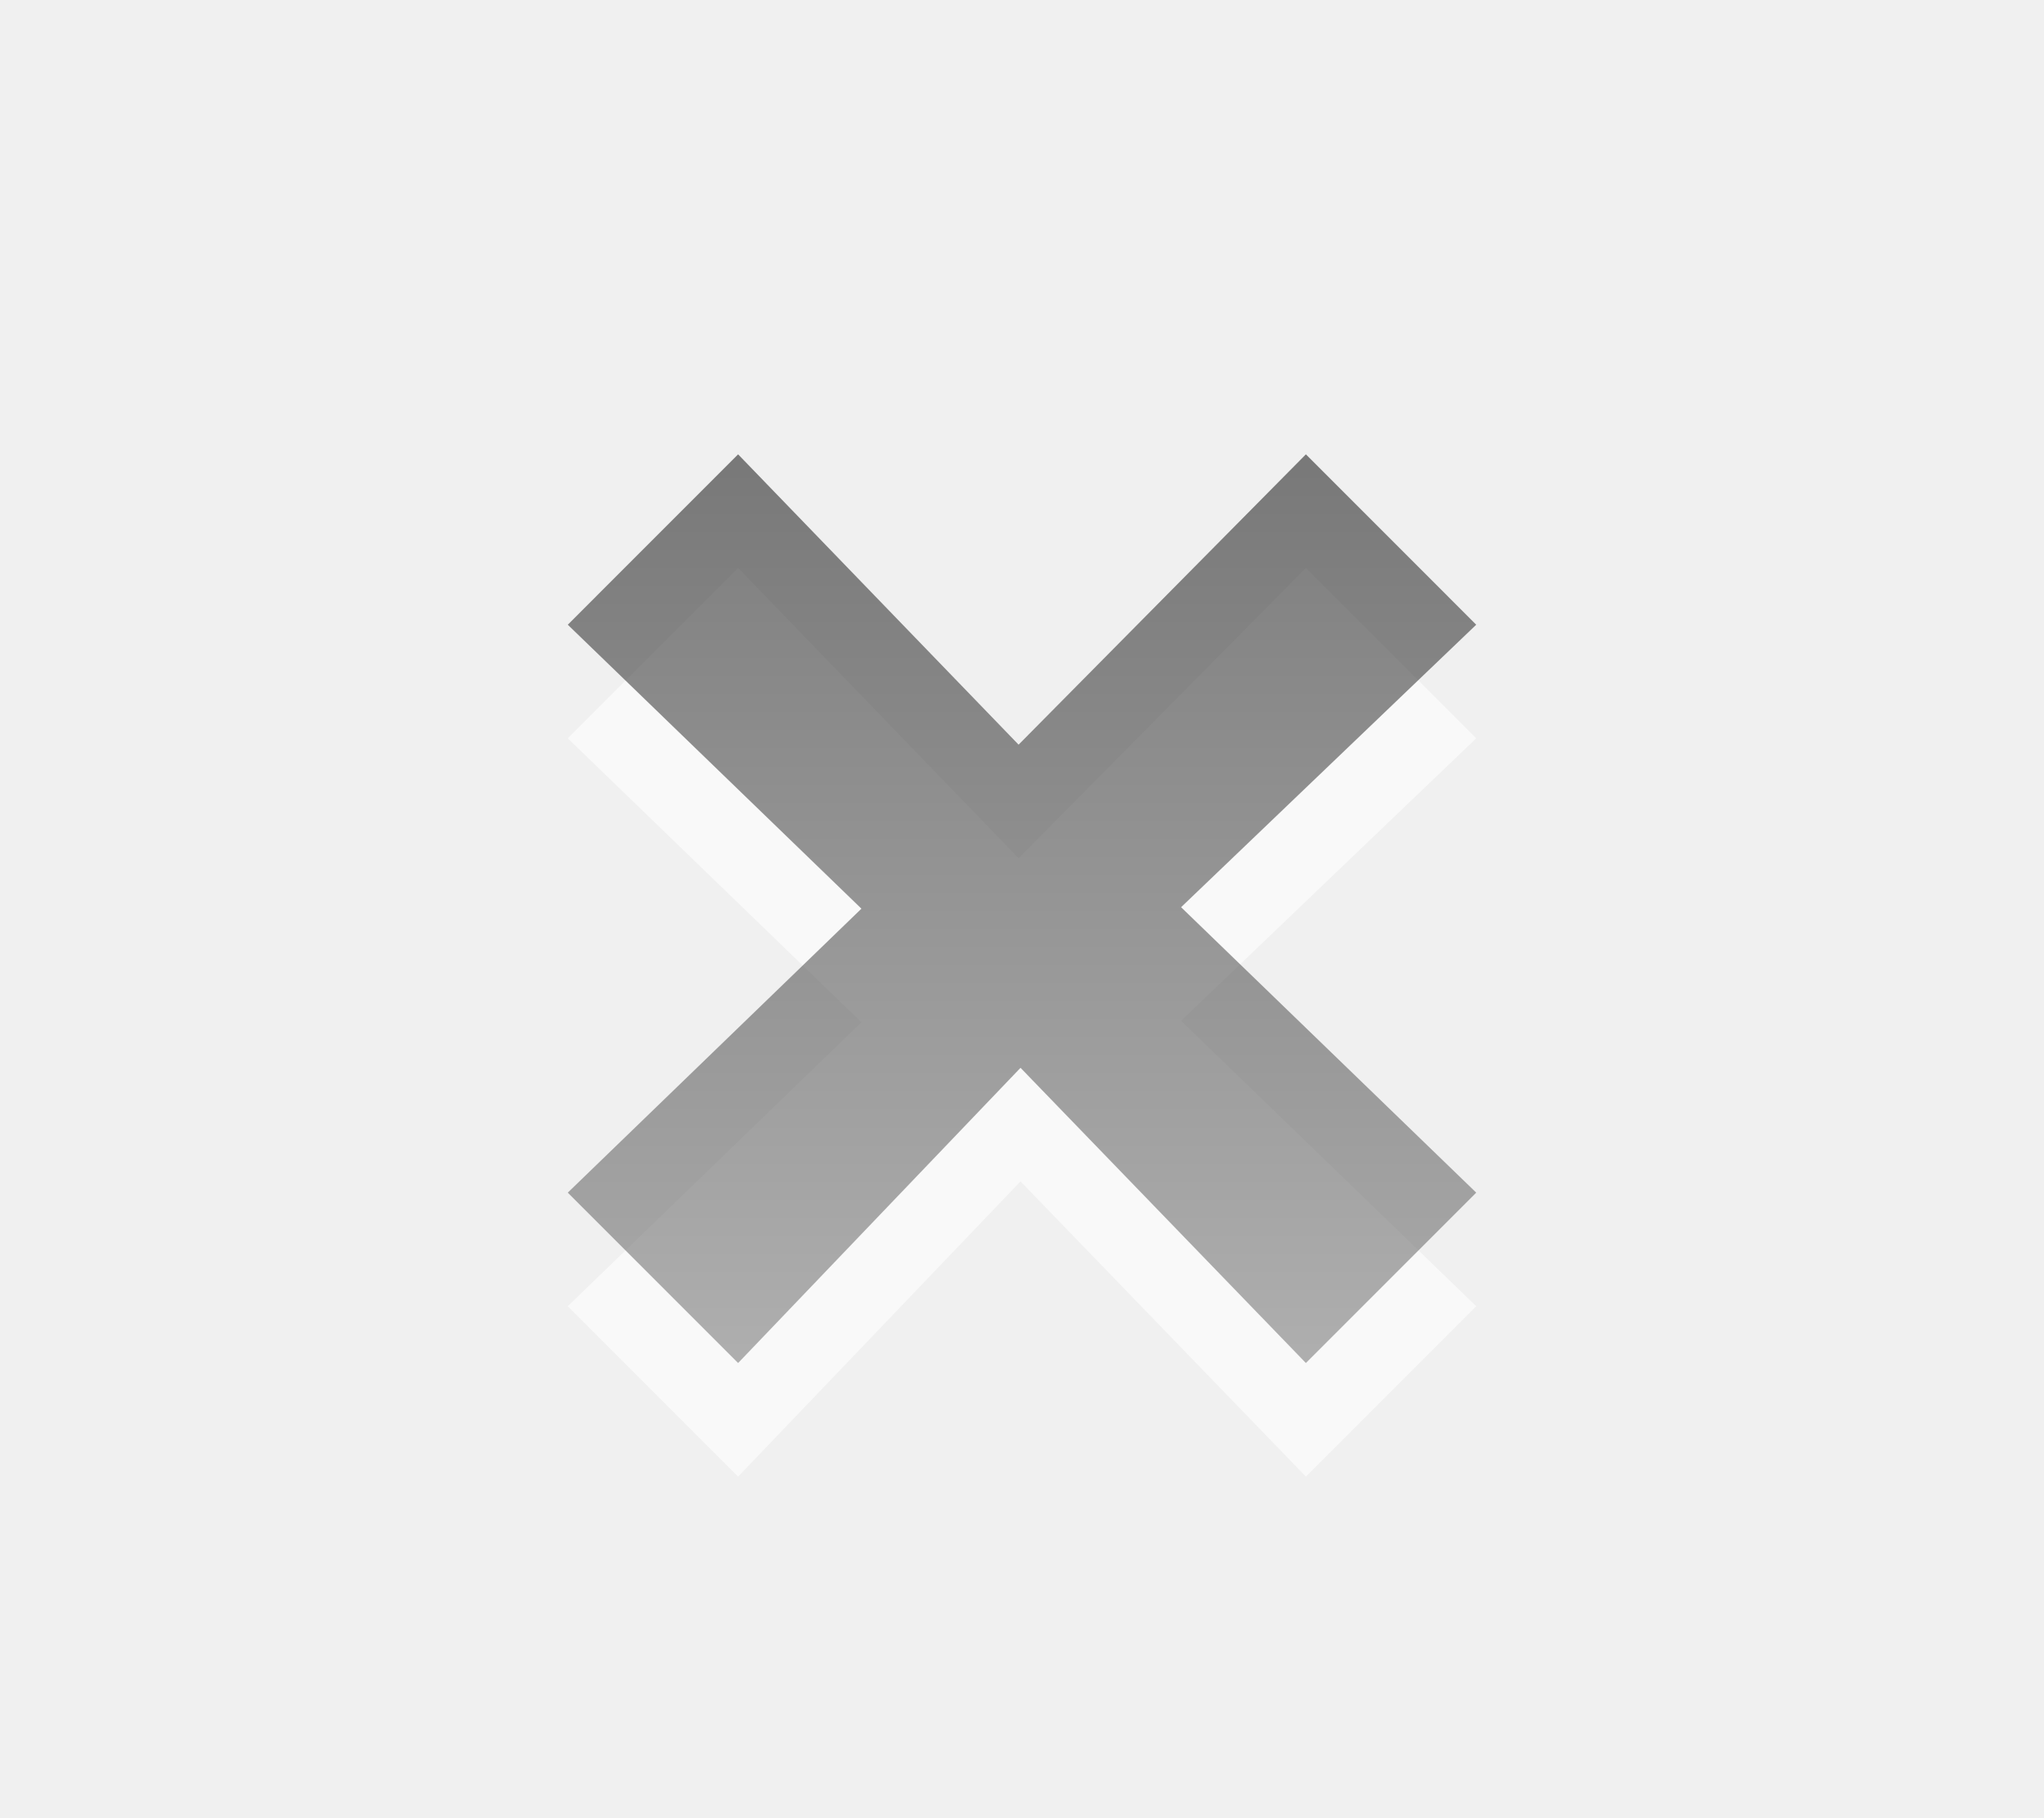
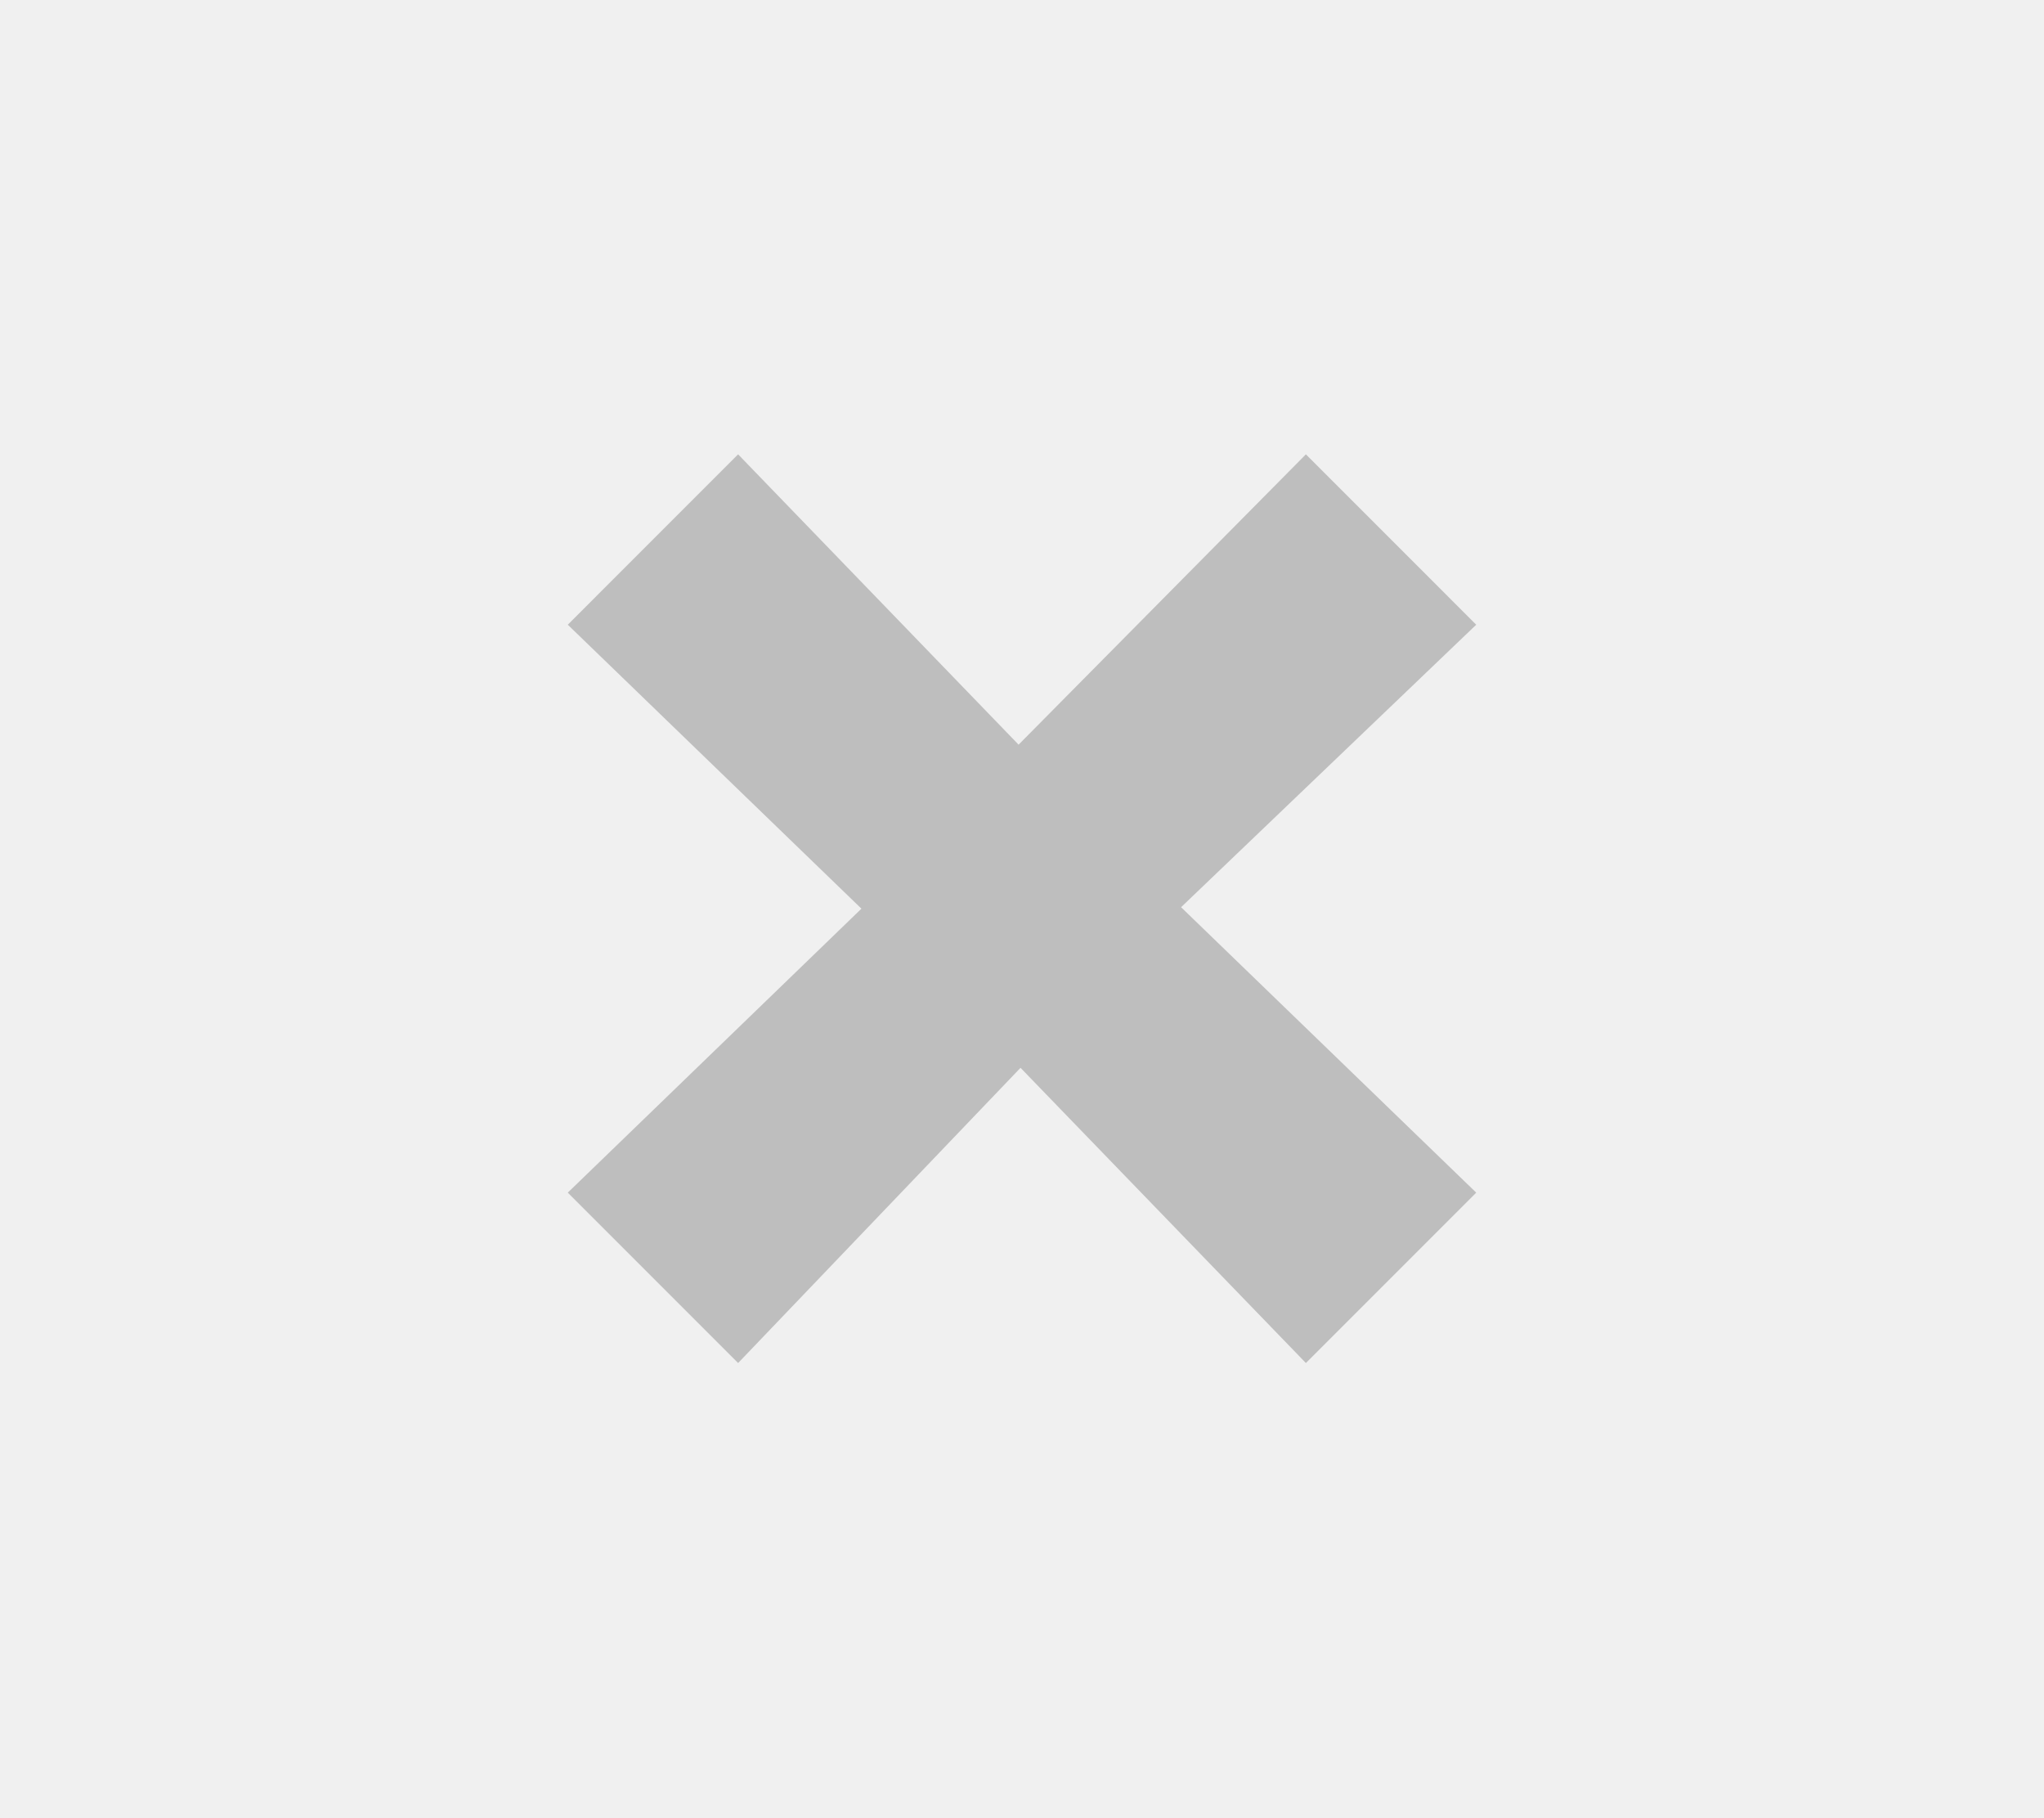
<svg xmlns="http://www.w3.org/2000/svg" xmlns:xlink="http://www.w3.org/1999/xlink" version="1.0" width="18" height="16" id="svg2">
  <defs id="defs4">
    <linearGradient id="linearGradient3587-6-5">
      <stop id="stop3589-9-2" style="stop-color:#000000;stop-opacity:1" offset="0" />
      <stop id="stop3591-7-4" style="stop-color:#646464;stop-opacity:1" offset="1" />
    </linearGradient>
    <linearGradient x1="7.08" y1="7.694" x2="11.318" y2="11.932" id="linearGradient2388" xlink:href="#linearGradient3587-6-5" gradientUnits="userSpaceOnUse" gradientTransform="matrix(0.7071068,0.7071068,-0.7071068,0.7071068,11.12132,-5.435029)" />
    <linearGradient x1="8.131" y1="19.05" x2="8.131" y2="15.936" id="linearGradient5038" xlink:href="#linearGradient3732-77" gradientUnits="userSpaceOnUse" gradientTransform="matrix(0.8666667,0,0,0.7333333,2.066667,-16.06667)" />
    <linearGradient id="linearGradient3732-77">
      <stop id="stop3734-3" style="stop-color:#000000;stop-opacity:1" offset="0" />
      <stop id="stop3736-71" style="stop-color:#000000;stop-opacity:0" offset="1" />
    </linearGradient>
    <linearGradient x1="8.131" y1="19.05" x2="8.131" y2="15.936" id="linearGradient3794" xlink:href="#linearGradient3788" gradientUnits="userSpaceOnUse" gradientTransform="matrix(1.133333,0,0,1,-0.06666673,-3)" />
    <linearGradient id="linearGradient3788">
      <stop id="stop3790" style="stop-color:#ffffff;stop-opacity:1" offset="0" />
      <stop id="stop3792" style="stop-color:#ffffff;stop-opacity:0" offset="1" />
    </linearGradient>
    <linearGradient x1="22.863" y1="-0.949" x2="26.234" y2="2.421" id="linearGradient6695" xlink:href="#linearGradient3587-6-5-1-5" gradientUnits="userSpaceOnUse" gradientTransform="matrix(0.7071068,0.7071068,-0.7071068,0.7071068,-9.87868,-7.43503)" />
    <linearGradient id="linearGradient3587-6-5-1-5">
      <stop id="stop3589-9-2-8-5" style="stop-color:#000000;stop-opacity:1" offset="0" />
      <stop id="stop3591-7-4-3-0" style="stop-color:#646464;stop-opacity:1" offset="1" />
    </linearGradient>
    <linearGradient x1="19.491" y1="-4.322" x2="22.887" y2="-0.926" id="linearGradient6693" xlink:href="#linearGradient3587-6-5-1-5" gradientUnits="userSpaceOnUse" gradientTransform="matrix(0.7071068,0.7071068,-0.7071068,0.7071068,-9.87868,-7.43503)" />
    <linearGradient id="linearGradient3059">
      <stop id="stop3061" style="stop-color:#000000;stop-opacity:1" offset="0" />
      <stop id="stop3063" style="stop-color:#646464;stop-opacity:1" offset="1" />
    </linearGradient>
    <linearGradient x1="20.534" y1="-4.352" x2="26.153" y2="1.267" id="linearGradient6693-5" xlink:href="#linearGradient3587-6-5-1-5-2" gradientUnits="userSpaceOnUse" gradientTransform="matrix(0.7071068,0.7071068,-0.7071068,0.7071068,-9.87868,-7.43503)" />
    <linearGradient id="linearGradient3587-6-5-1-5-2">
      <stop id="stop3589-9-2-8-5-0" style="stop-color:#000000;stop-opacity:1" offset="0" />
      <stop id="stop3591-7-4-3-0-1" style="stop-color:#646464;stop-opacity:1" offset="1" />
    </linearGradient>
    <linearGradient x1="19.491" y1="-4.322" x2="22.887" y2="-0.926" id="linearGradient3054" xlink:href="#linearGradient3587-6-5-1-5-2" gradientUnits="userSpaceOnUse" gradientTransform="matrix(0.7071068,0.7071068,-0.7071068,0.7071068,-18.87868,-10.43503)" />
  </defs>
-   <path d="M 8.97,7.556 11.5,5 13,6.5 10.401,8.987 13,11.5 11.5,13 8.987,10.401 6.5,13 5,11.5 7.586,9 5,6.5 6.5,5 8.97,7.556 z" id="path2398" style="opacity:0.6;fill:#ffffff;fill-opacity:1;fill-rule:evenodd;stroke:none;stroke-width:1px;marker:none;visibility:visible;display:inline;overflow:visible;enable-background:accumulate" />
-   <path d="M 8.97,6.556 11.5,4 13,5.5 10.401,7.987 13,10.5 11.5,12 8.987,9.401 6.5,12 5,10.5 7.586,8 5,5.5 6.5,4 8.97,6.556 z" id="path2386" style="opacity:0.5;color:#000000;fill:url(#linearGradient6693-5);fill-opacity:1;fill-rule:evenodd;stroke:none;stroke-width:0.998;marker:none;visibility:visible;display:inline;overflow:visible;enable-background:accumulate" />
+   <path d="M 8.97,6.556 11.5,4 13,5.5 10.401,7.987 13,10.5 11.5,12 8.987,9.401 6.5,12 5,10.5 7.586,8 5,5.5 6.5,4 8.97,6.556 z" id="path2386" style="opacity:1;color:#bebebe;fill:#bebebe;fill-opacity:1;fill-rule:nonzero;stroke:none;stroke-width:1;marker:none;visibility:visible;display:inline;overflow:visible;enable-background:accumulate" />
</svg>
